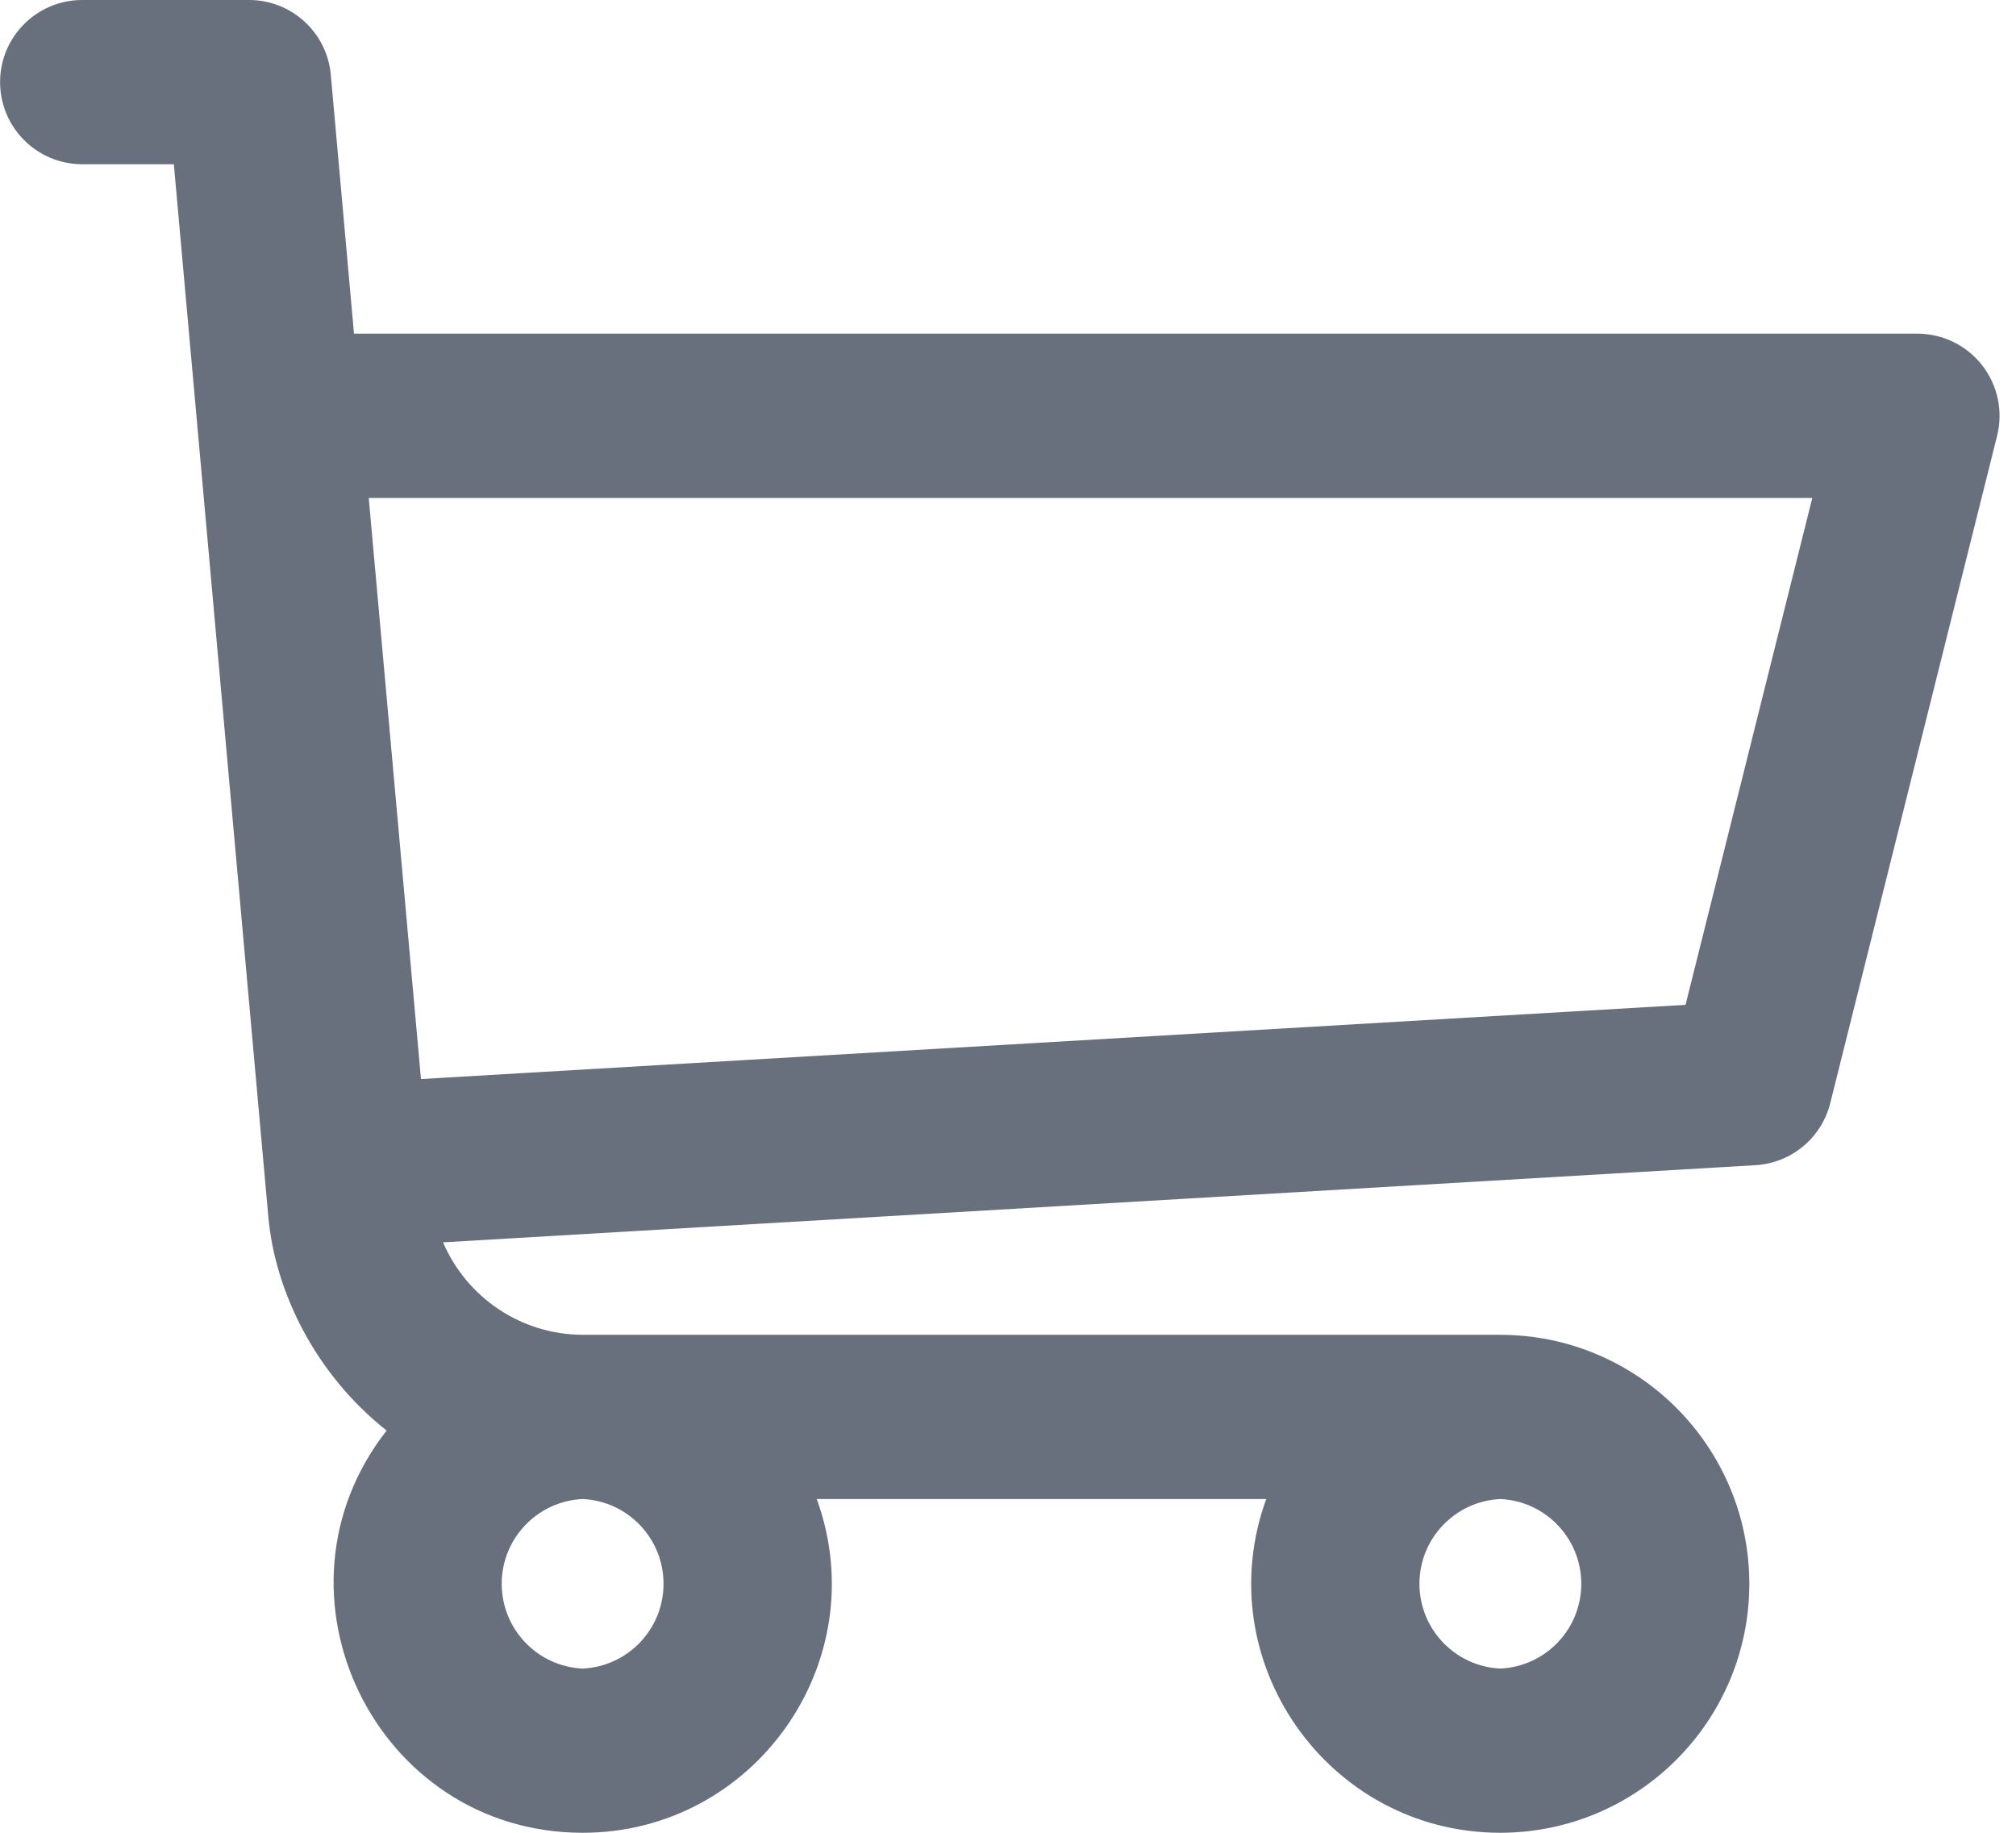
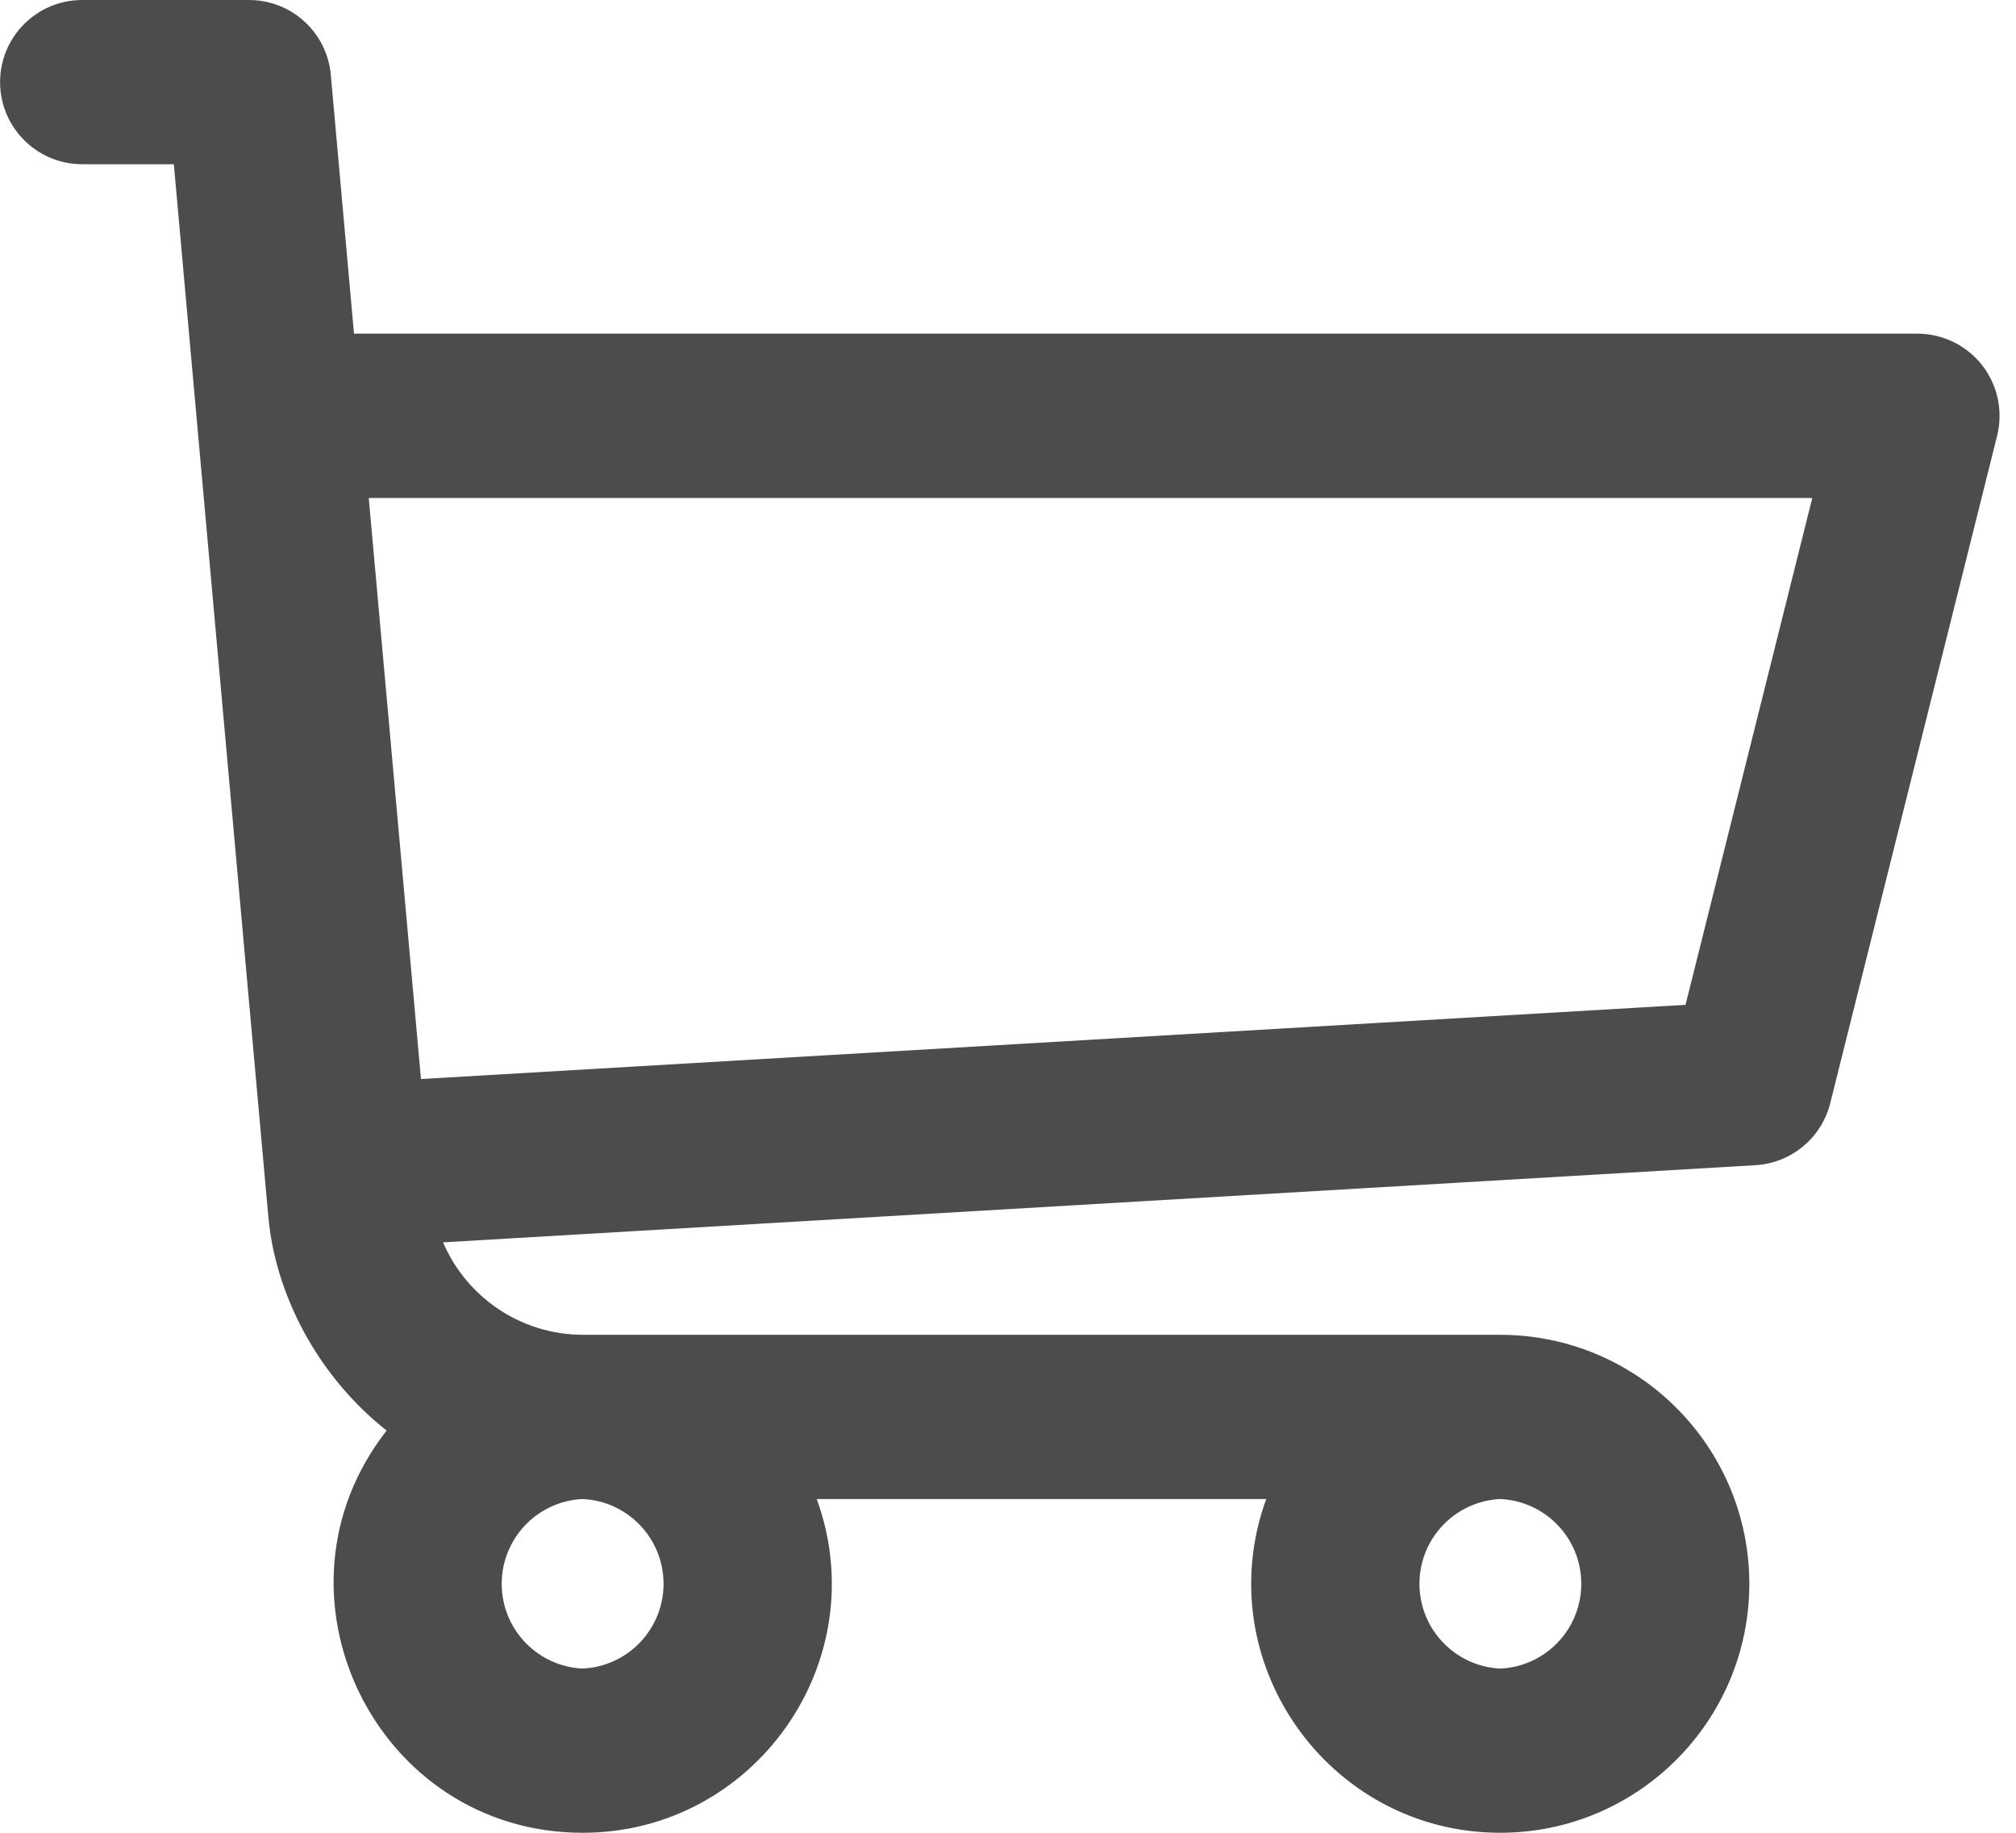
<svg xmlns="http://www.w3.org/2000/svg" width="22" height="20">
-   <path d="M20.925 3.641H3.863L3.61.816A.896.896 0 0 0 2.717 0H.897a.896.896 0 1 0 0 1.792h1l1.031 11.483c.073.828.52 1.726 1.291 2.336C2.83 17.385 4.099 20 6.359 20c1.875 0 3.197-1.87 2.554-3.642h4.905c-.642 1.77.677 3.642 2.555 3.642a2.72 2.72 0 0 0 2.717-2.717 2.72 2.72 0 0 0-2.717-2.717H6.365c-.681 0-1.274-.41-1.53-1.009l14.321-.842a.896.896 0 0 0 .817-.677l1.821-7.283a.897.897 0 0 0-.87-1.114ZM6.358 18.208a.926.926 0 0 1 0-1.85.926.926 0 0 1 0 1.85Zm10.015 0a.926.926 0 0 1 0-1.85.926.926 0 0 1 0 1.85Zm2.021-7.243-13.8.81-.57-6.341h15.753l-1.383 5.53Z" fill="#69707D" fill-rule="nonzero" />
+   <path d="M20.925 3.641H3.863L3.61.816A.896.896 0 0 0 2.717 0H.897a.896.896 0 1 0 0 1.792h1l1.031 11.483c.073.828.52 1.726 1.291 2.336C2.83 17.385 4.099 20 6.359 20c1.875 0 3.197-1.87 2.554-3.642h4.905c-.642 1.77.677 3.642 2.555 3.642a2.72 2.72 0 0 0 2.717-2.717 2.72 2.72 0 0 0-2.717-2.717H6.365c-.681 0-1.274-.41-1.53-1.009l14.321-.842a.896.896 0 0 0 .817-.677l1.821-7.283a.897.897 0 0 0-.87-1.114ZM6.358 18.208a.926.926 0 0 1 0-1.85.926.926 0 0 1 0 1.85Zm10.015 0a.926.926 0 0 1 0-1.85.926.926 0 0 1 0 1.85Zm2.021-7.243-13.8.81-.57-6.341h15.753l-1.383 5.53Z" fill="#4C4C4C" fill-rule="nonzero" />
</svg>
